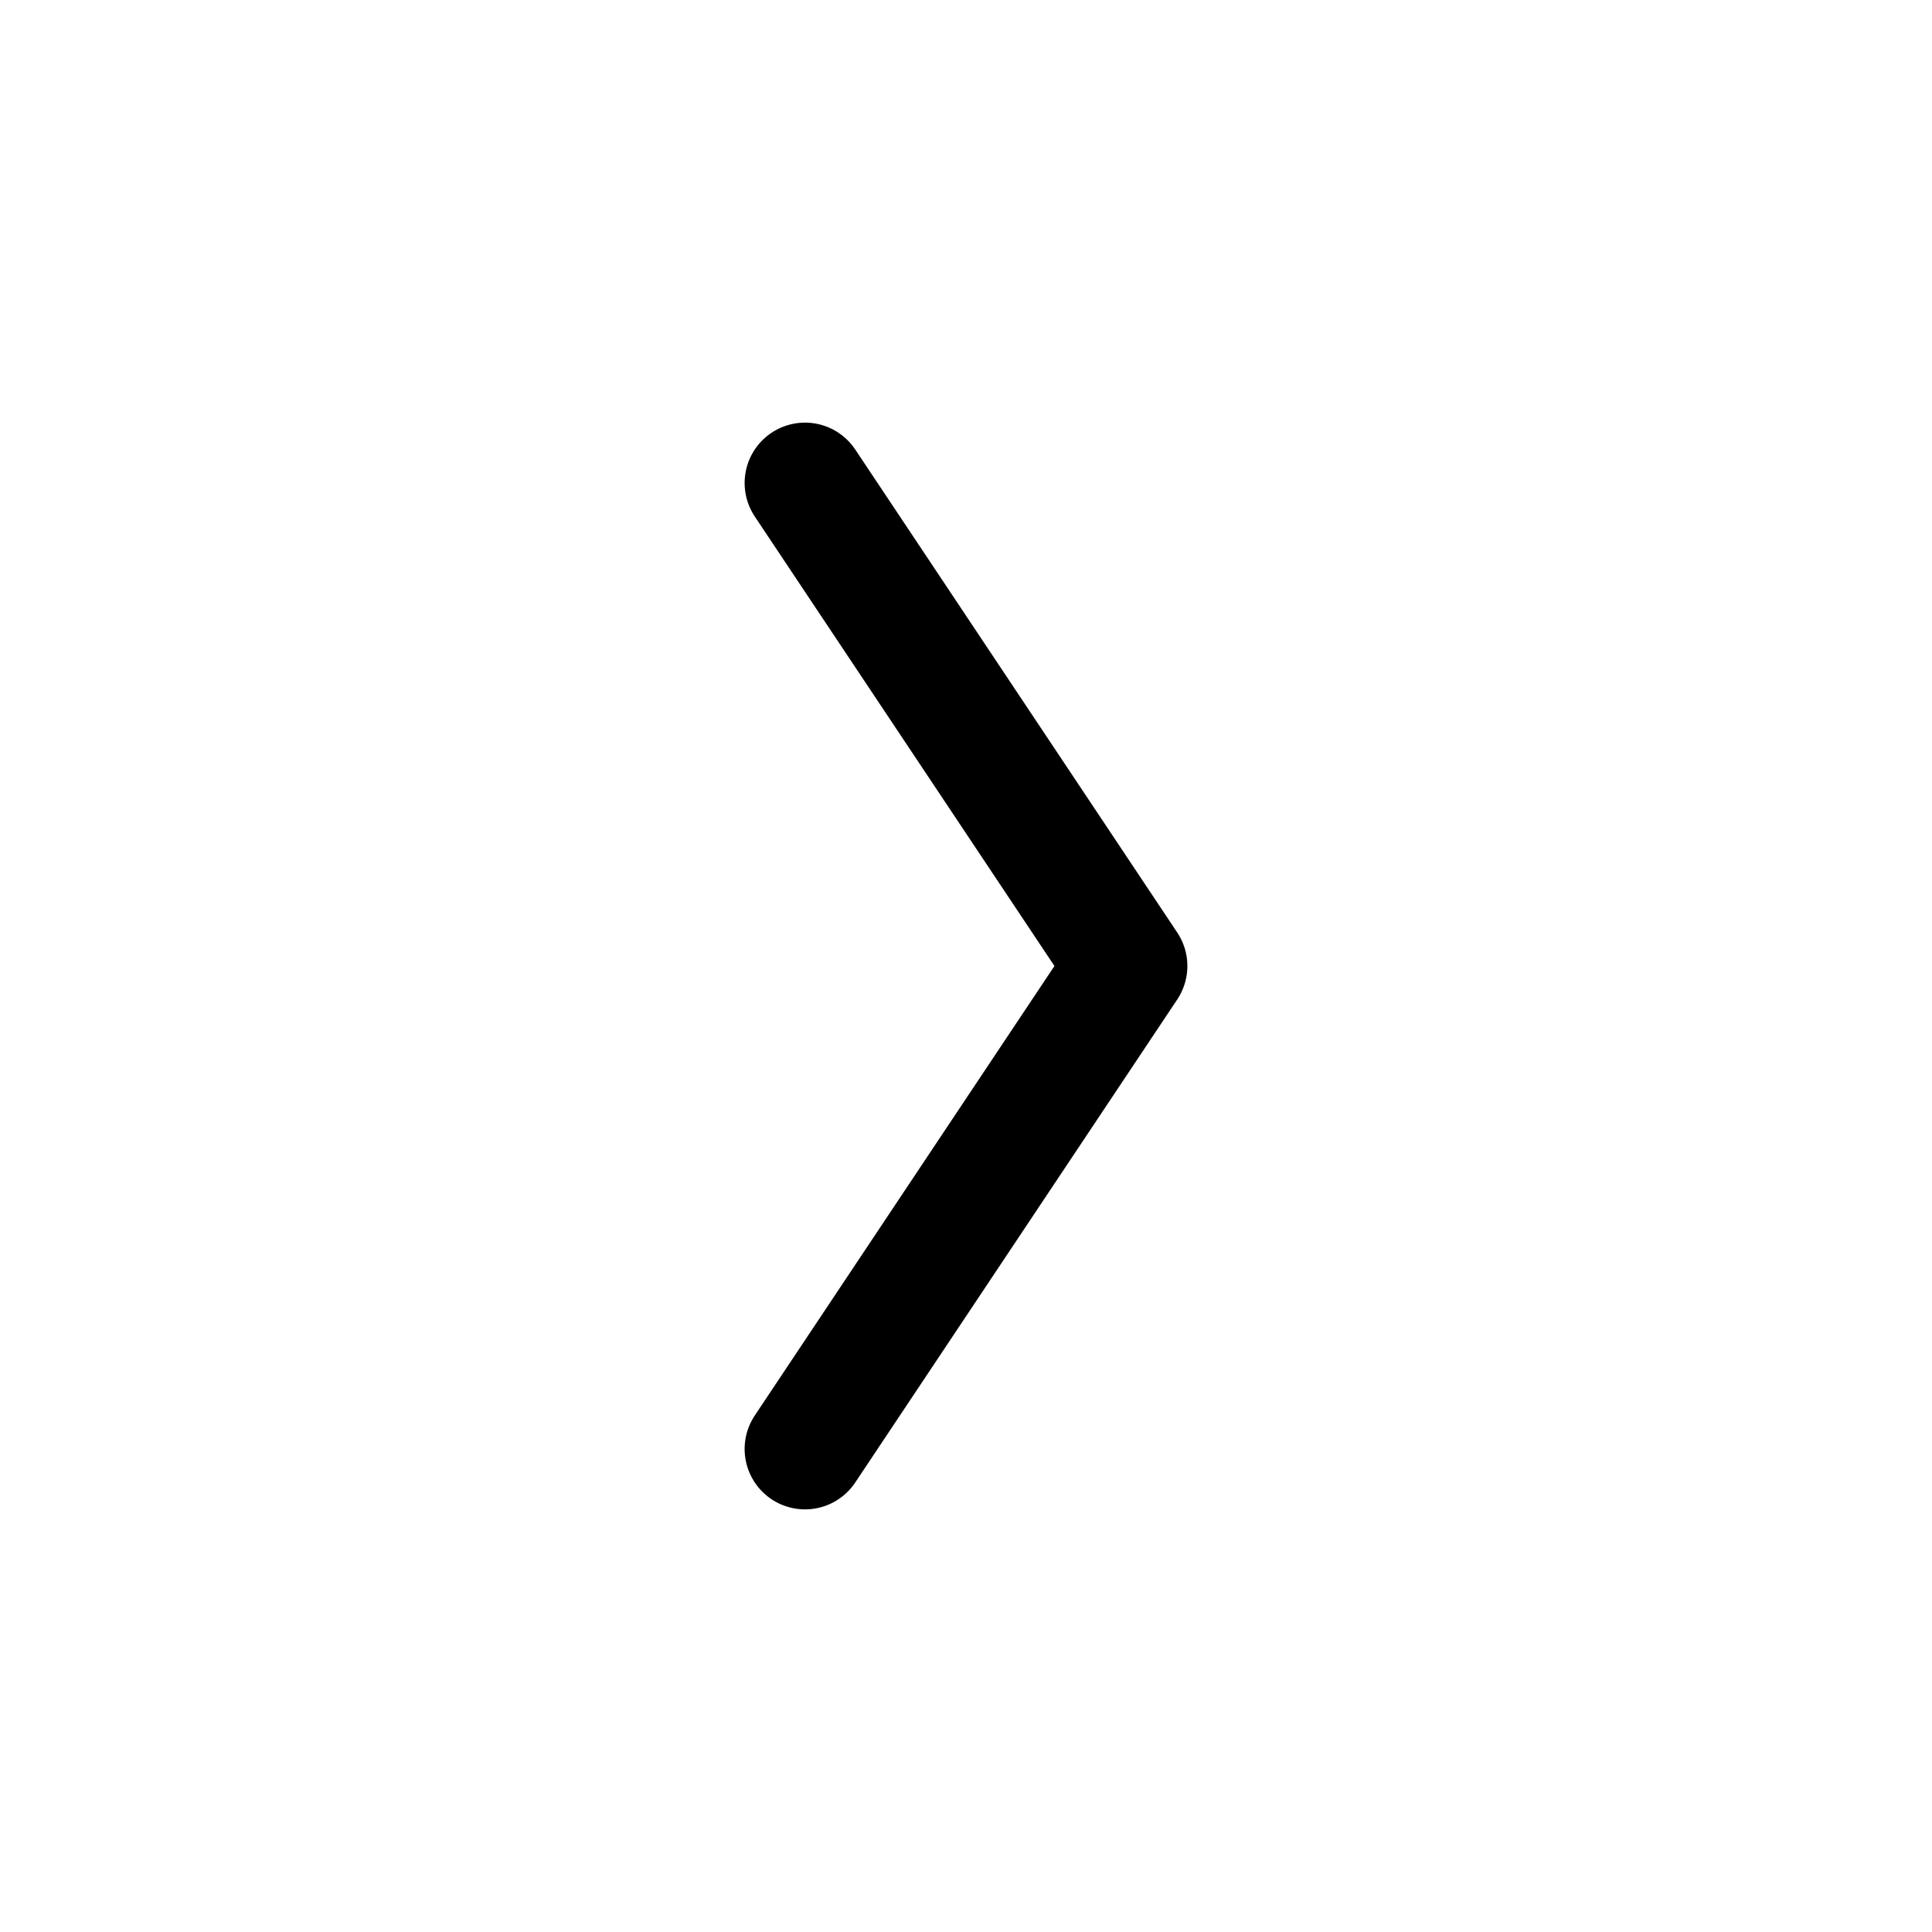
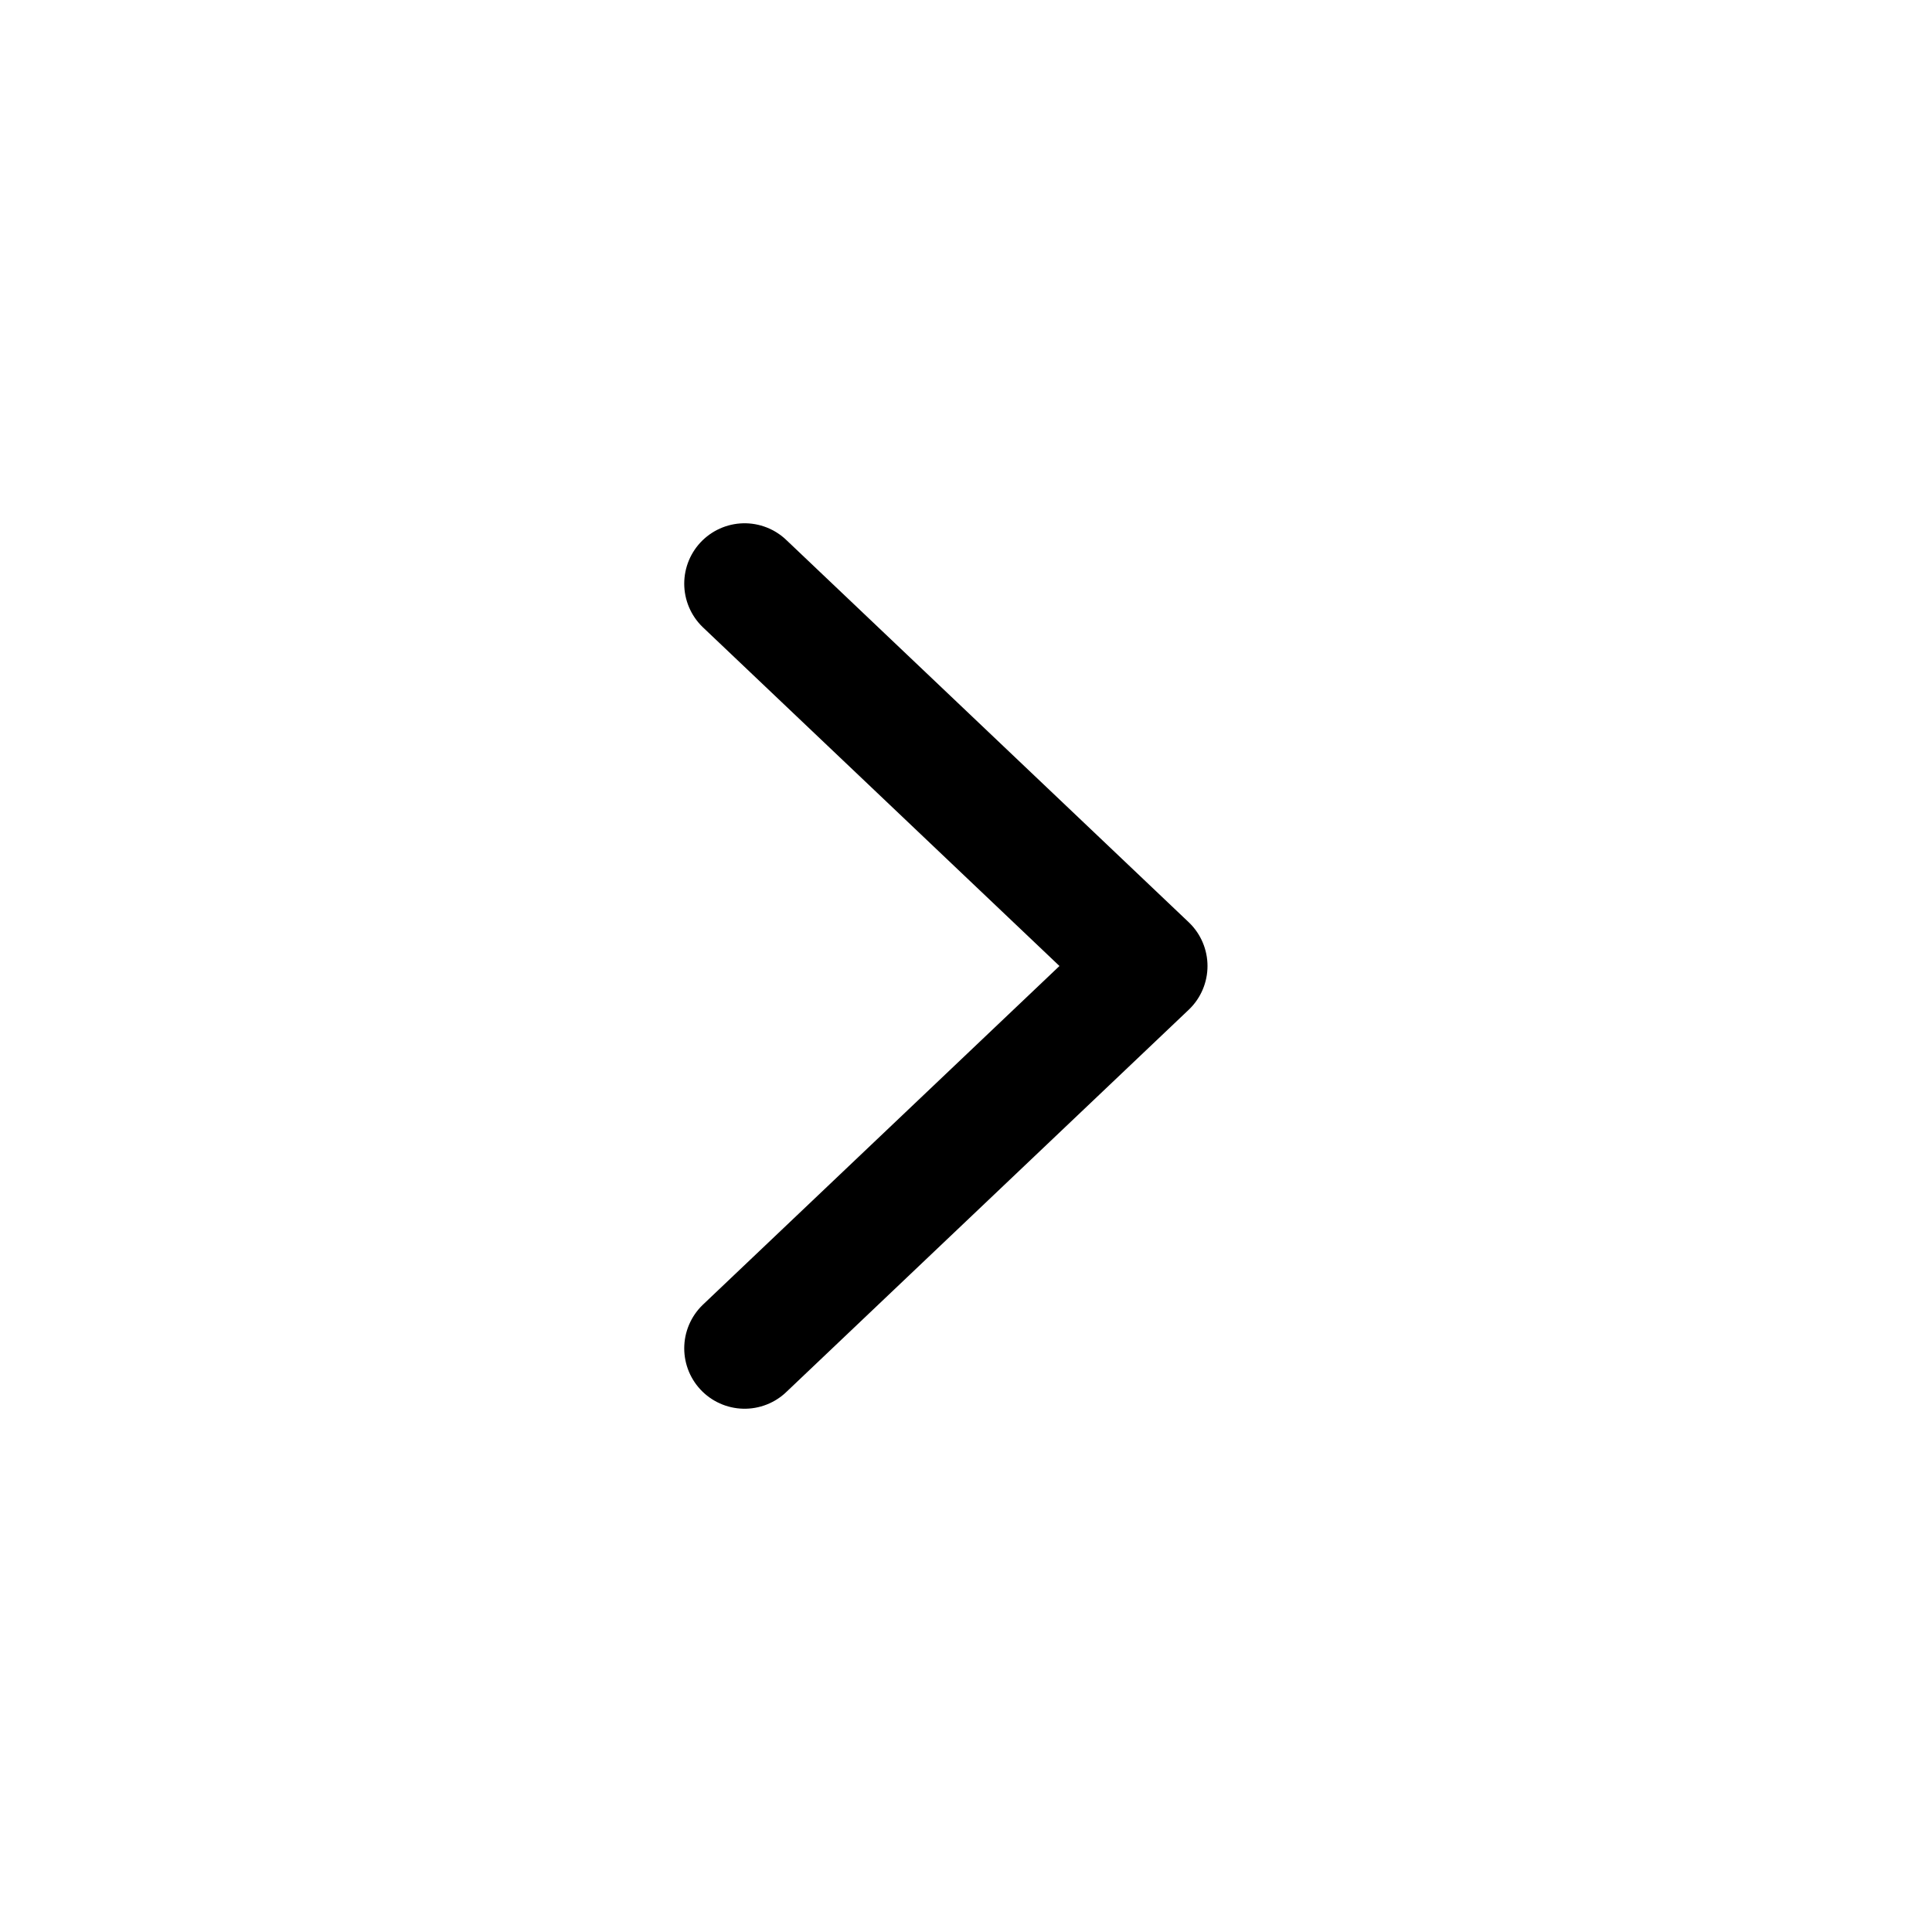
- <svg xmlns="http://www.w3.org/2000/svg" viewBox="0 0 24 24" width="32" height="32" fill="currentColor">
-   <path d="M10 6l4 6-4 6" stroke="currentColor" stroke-width="1.5" fill="none" stroke-linecap="round" stroke-linejoin="round" />
+ <svg xmlns="http://www.w3.org/2000/svg" viewBox="0 0 32 32" width="32" height="32" fill="none">
+   <path d="M12.333 9.667L19 16L12.333 22.333" stroke="currentColor" stroke-width="2" stroke-linecap="round" stroke-linejoin="round" />
</svg>
